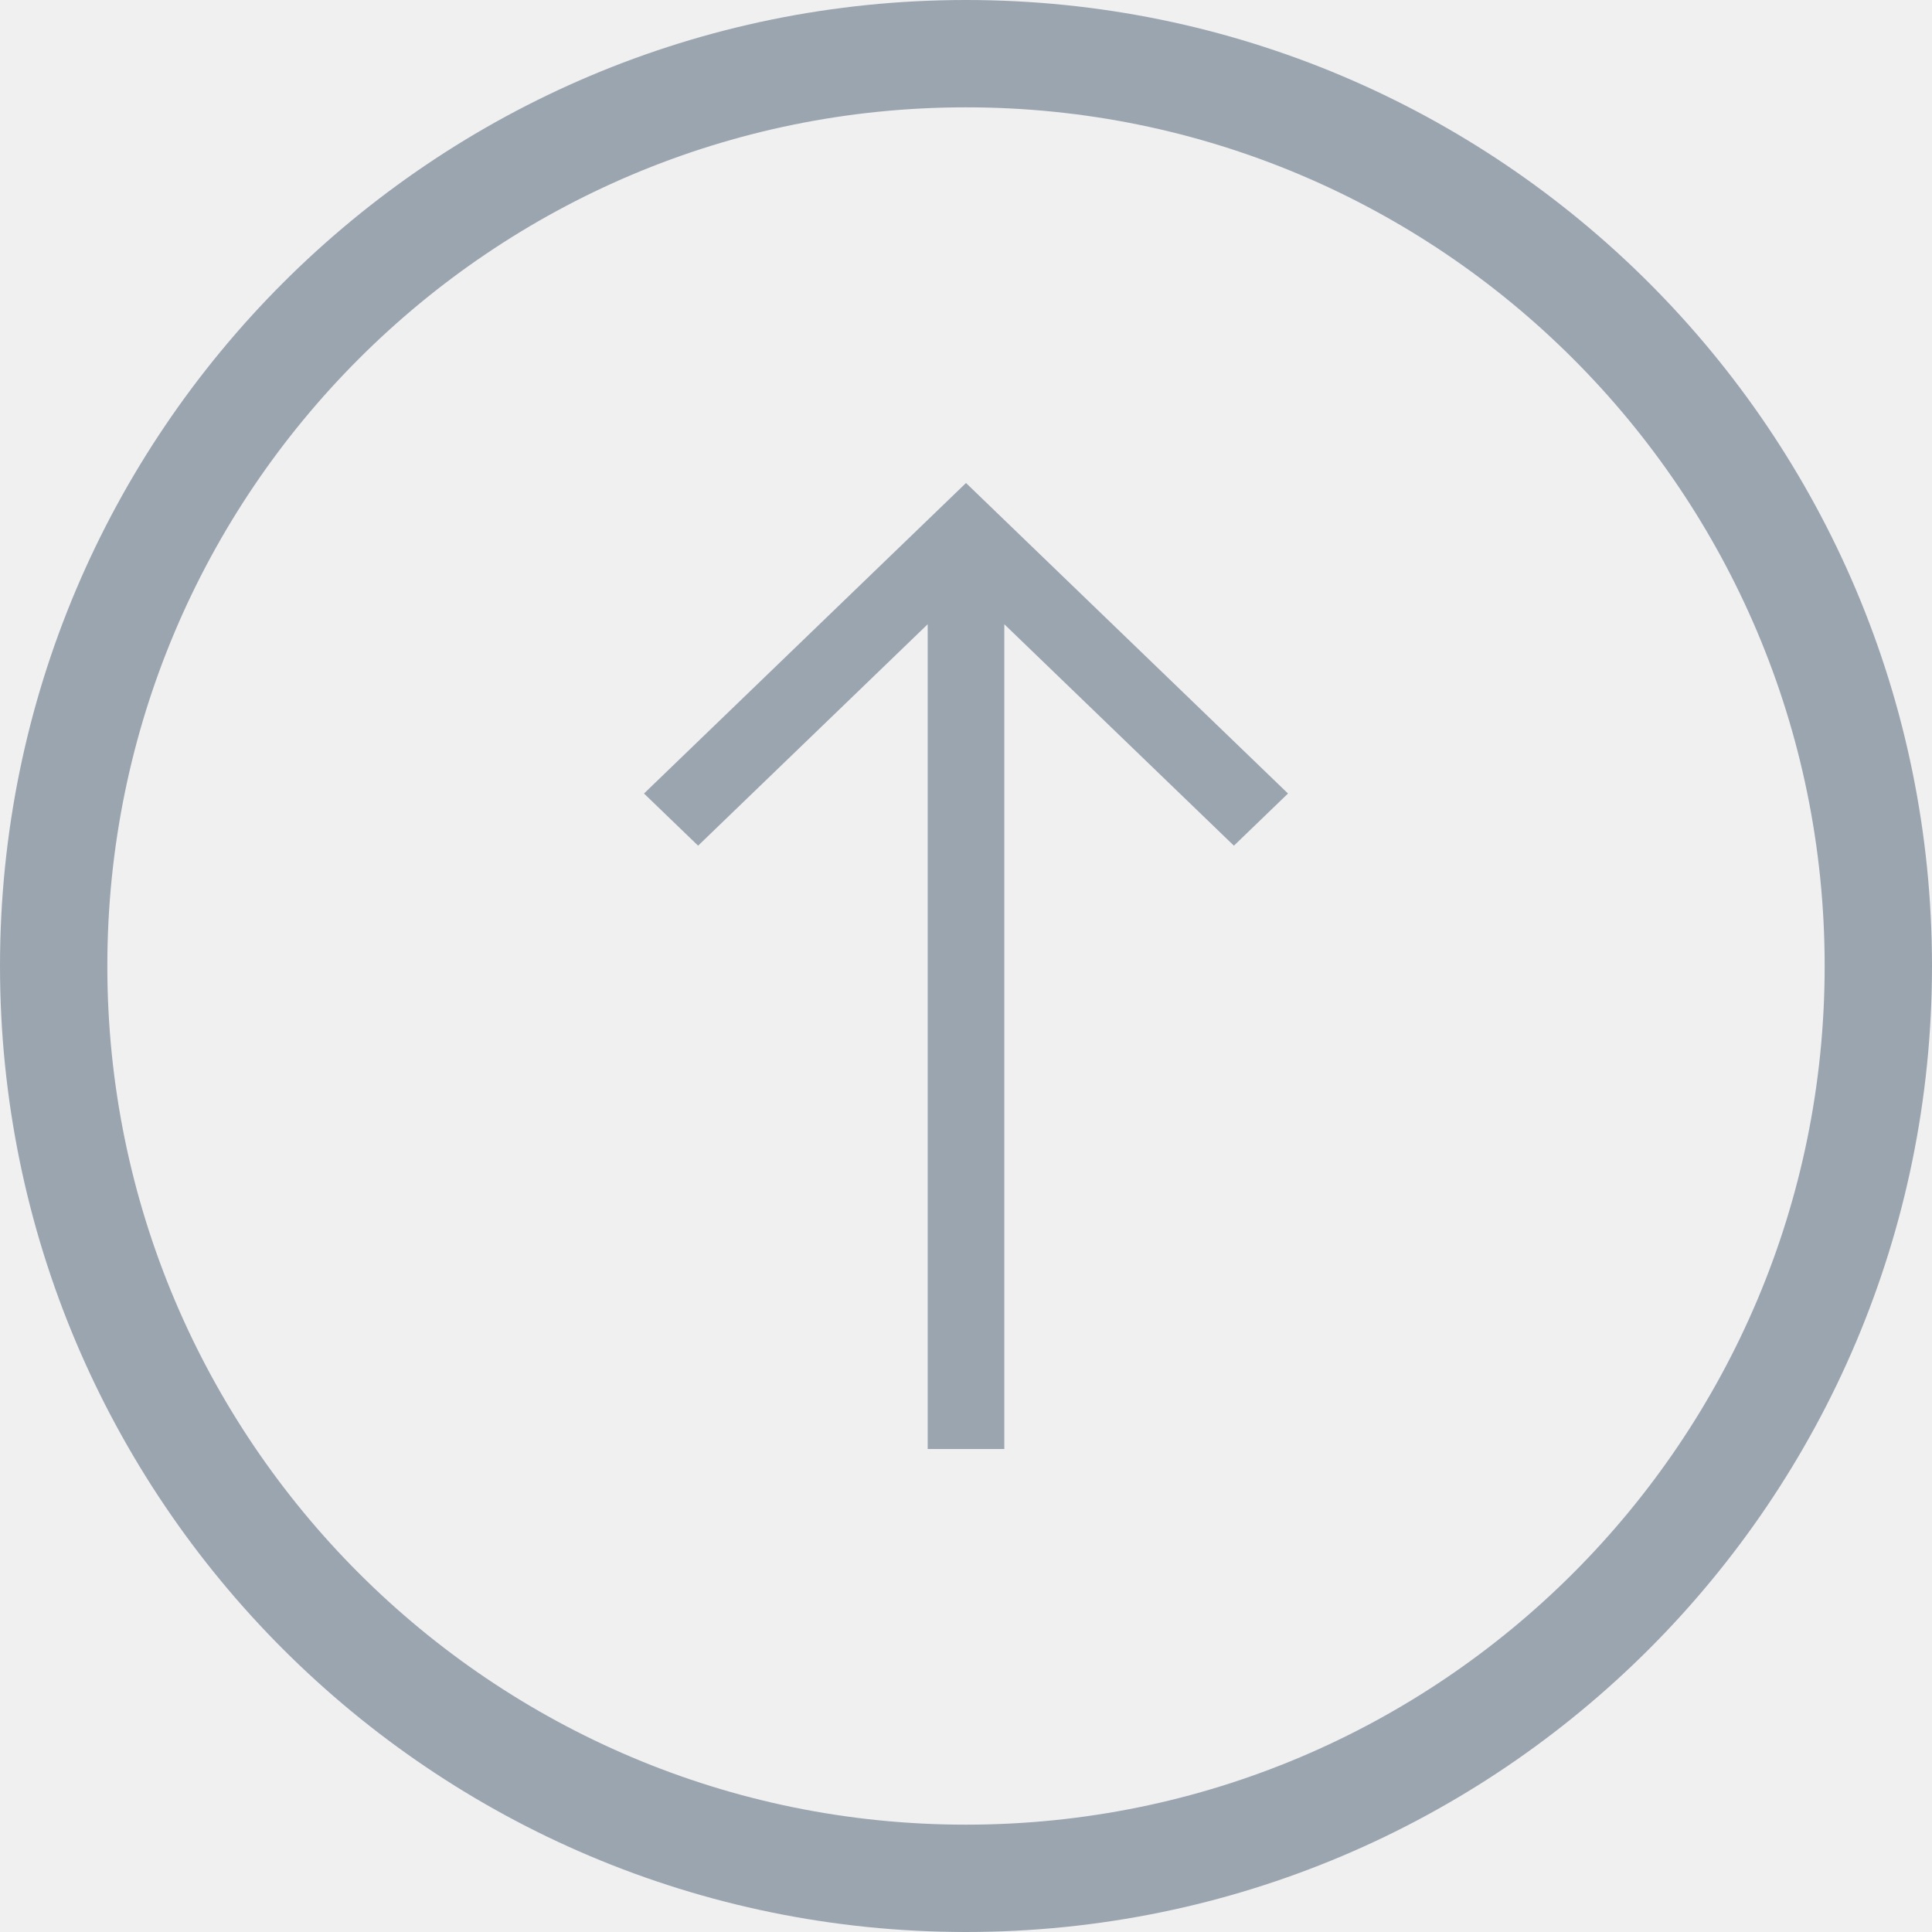
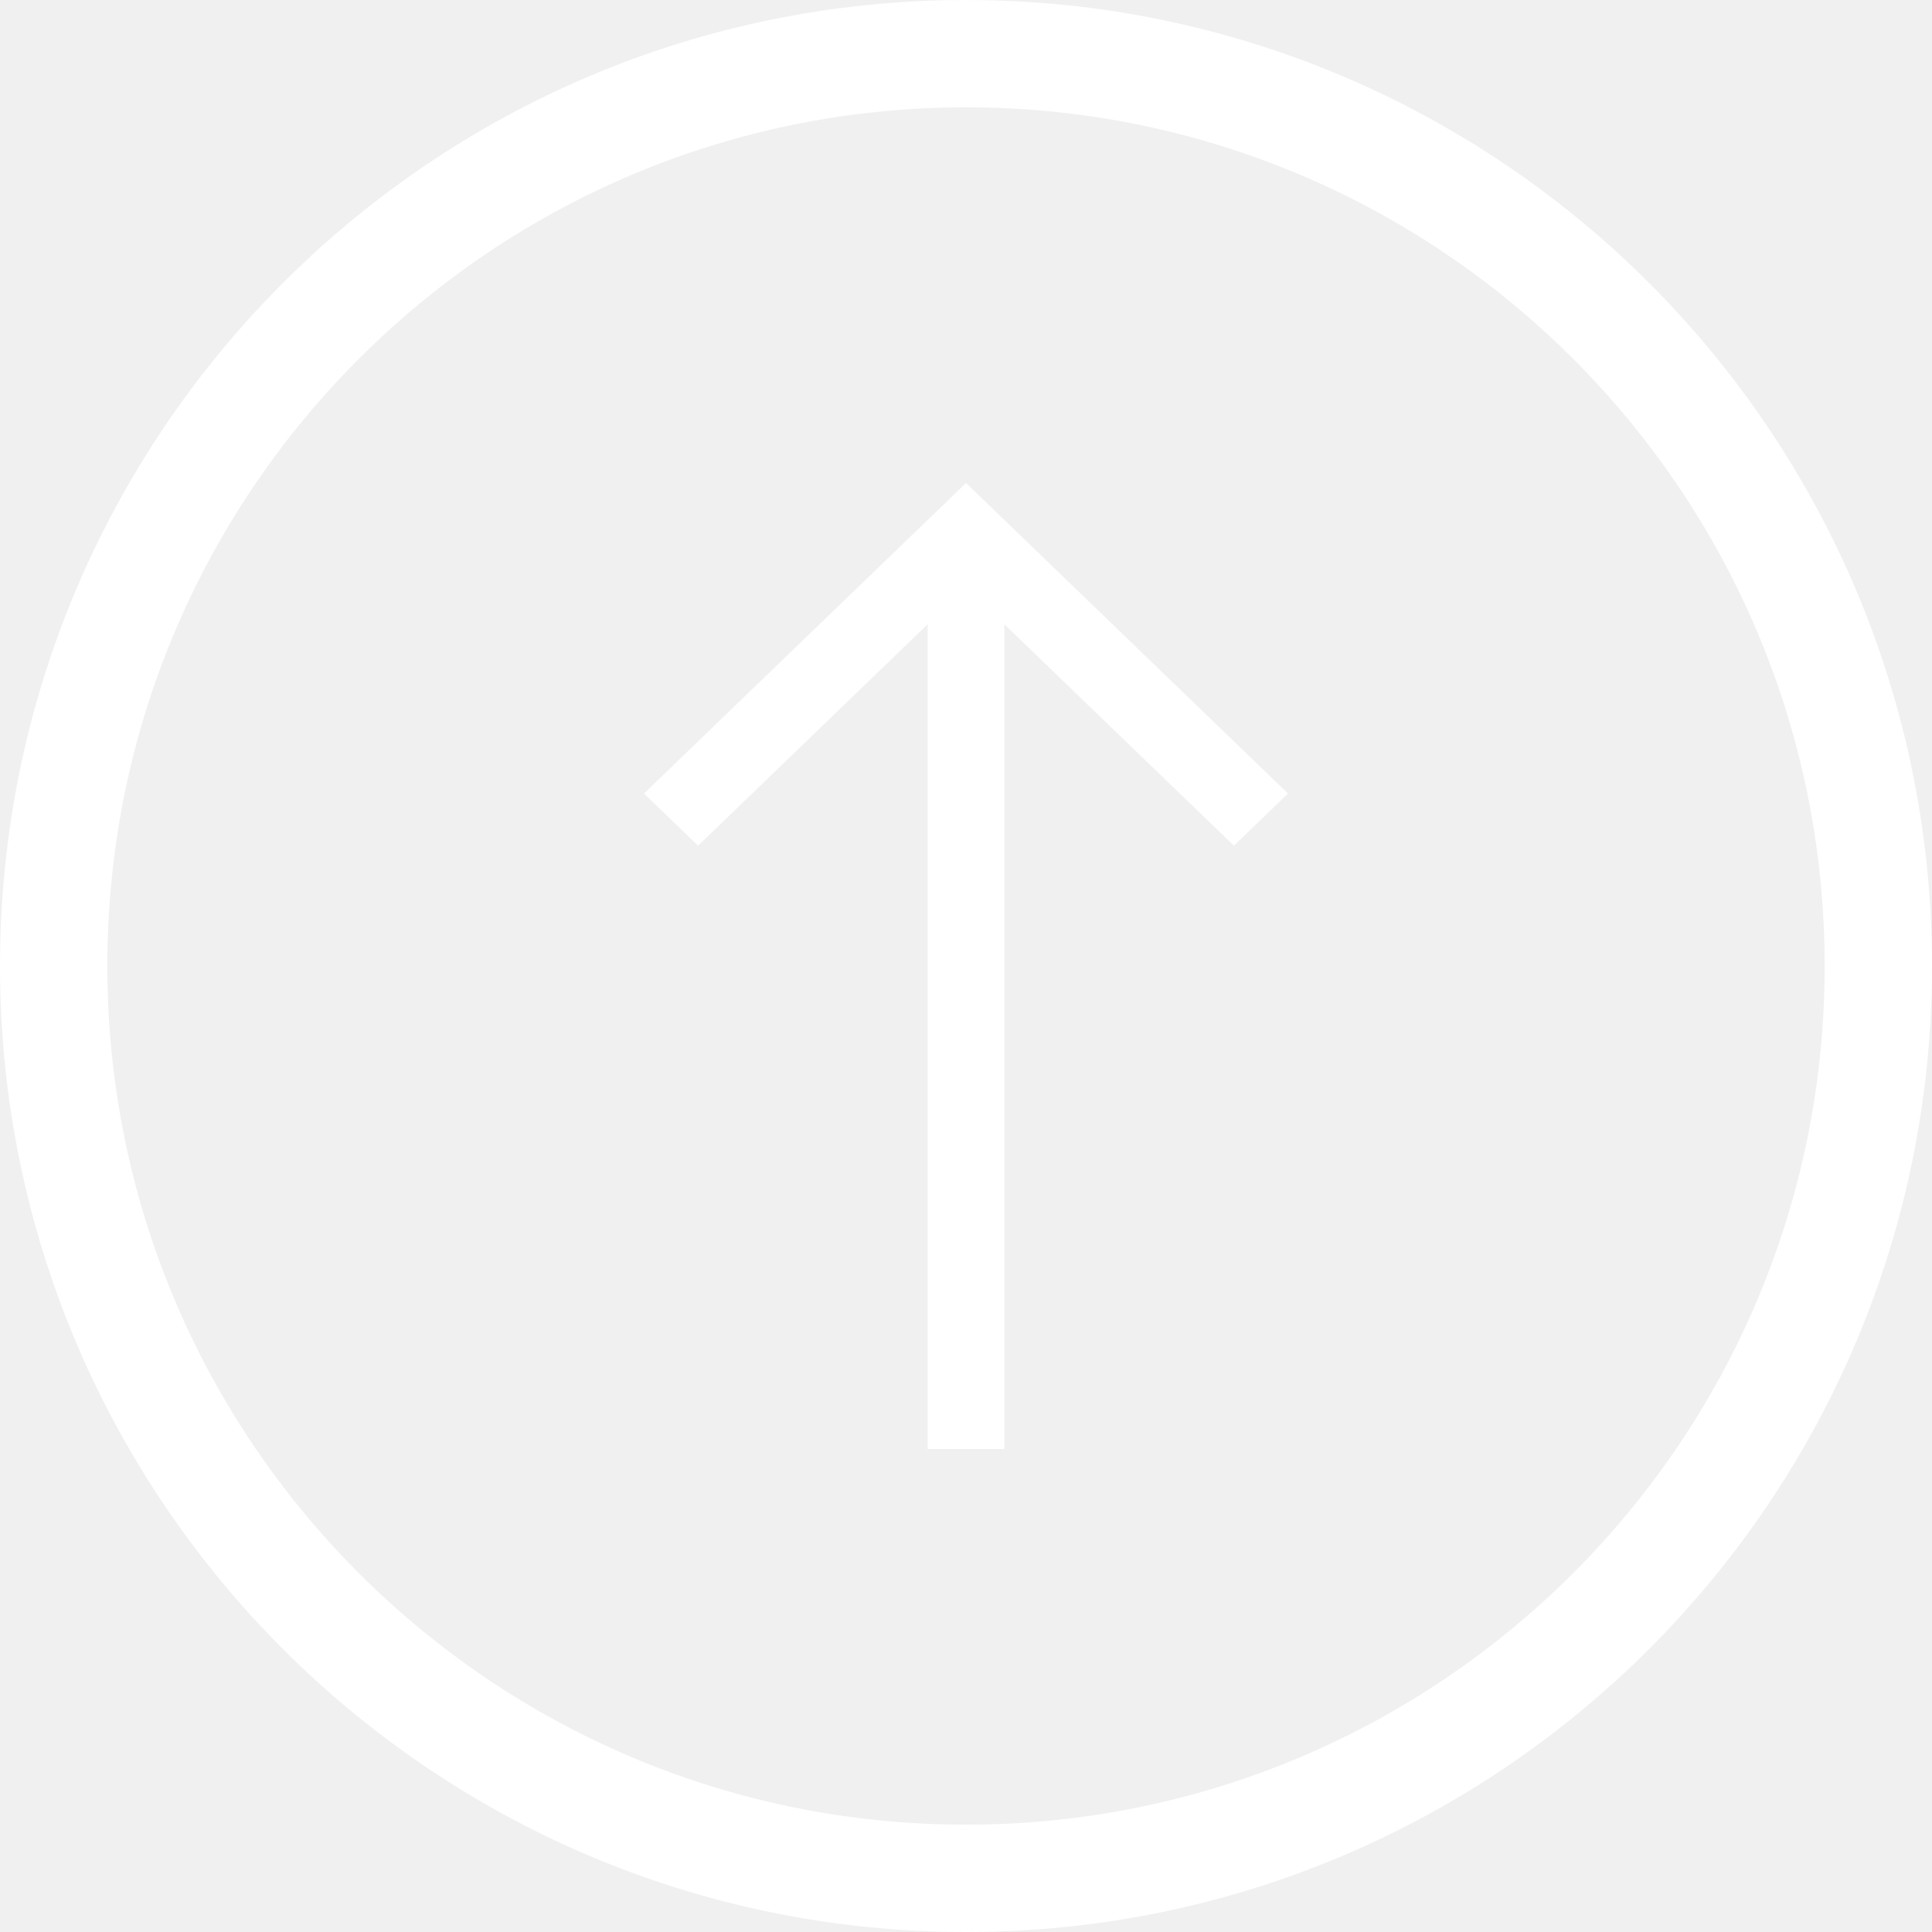
<svg xmlns="http://www.w3.org/2000/svg" viewBox="0 0 18 18" fill="none">
  <g clip-path="url(#clip0_767_26040)">
-     <circle r="8.5" transform="matrix(-4.37114e-08 -1 -1 4.37114e-08 9 9)" stroke="#9BA5B0" />
-     <path d="M6 7.393L9 4.5L12 7.393L11.496 7.879L9.357 5.816L9.357 13.5L8.643 13.5L8.643 5.816L6.504 7.879L6 7.393Z" fill="#9BA5B0" />
+     <circle r="8.5" transform="matrix(-4.37114e-08 -1 -1 4.37114e-08 9 9)" stroke="#ffffff" />
+     <path d="M6 7.393L9 4.5L12 7.393L11.496 7.879L9.357 5.816L9.357 13.5L8.643 13.5L8.643 5.816L6.504 7.879L6 7.393Z" fill="#ffffff" />
  </g>
  <defs>
    <clipPath id="clip0_767_26040">
      <rect width="18" height="18" fill="white" transform="matrix(-4.37114e-08 -1 -1 4.37114e-08 18 18)" />
    </clipPath>
  </defs>
</svg>
